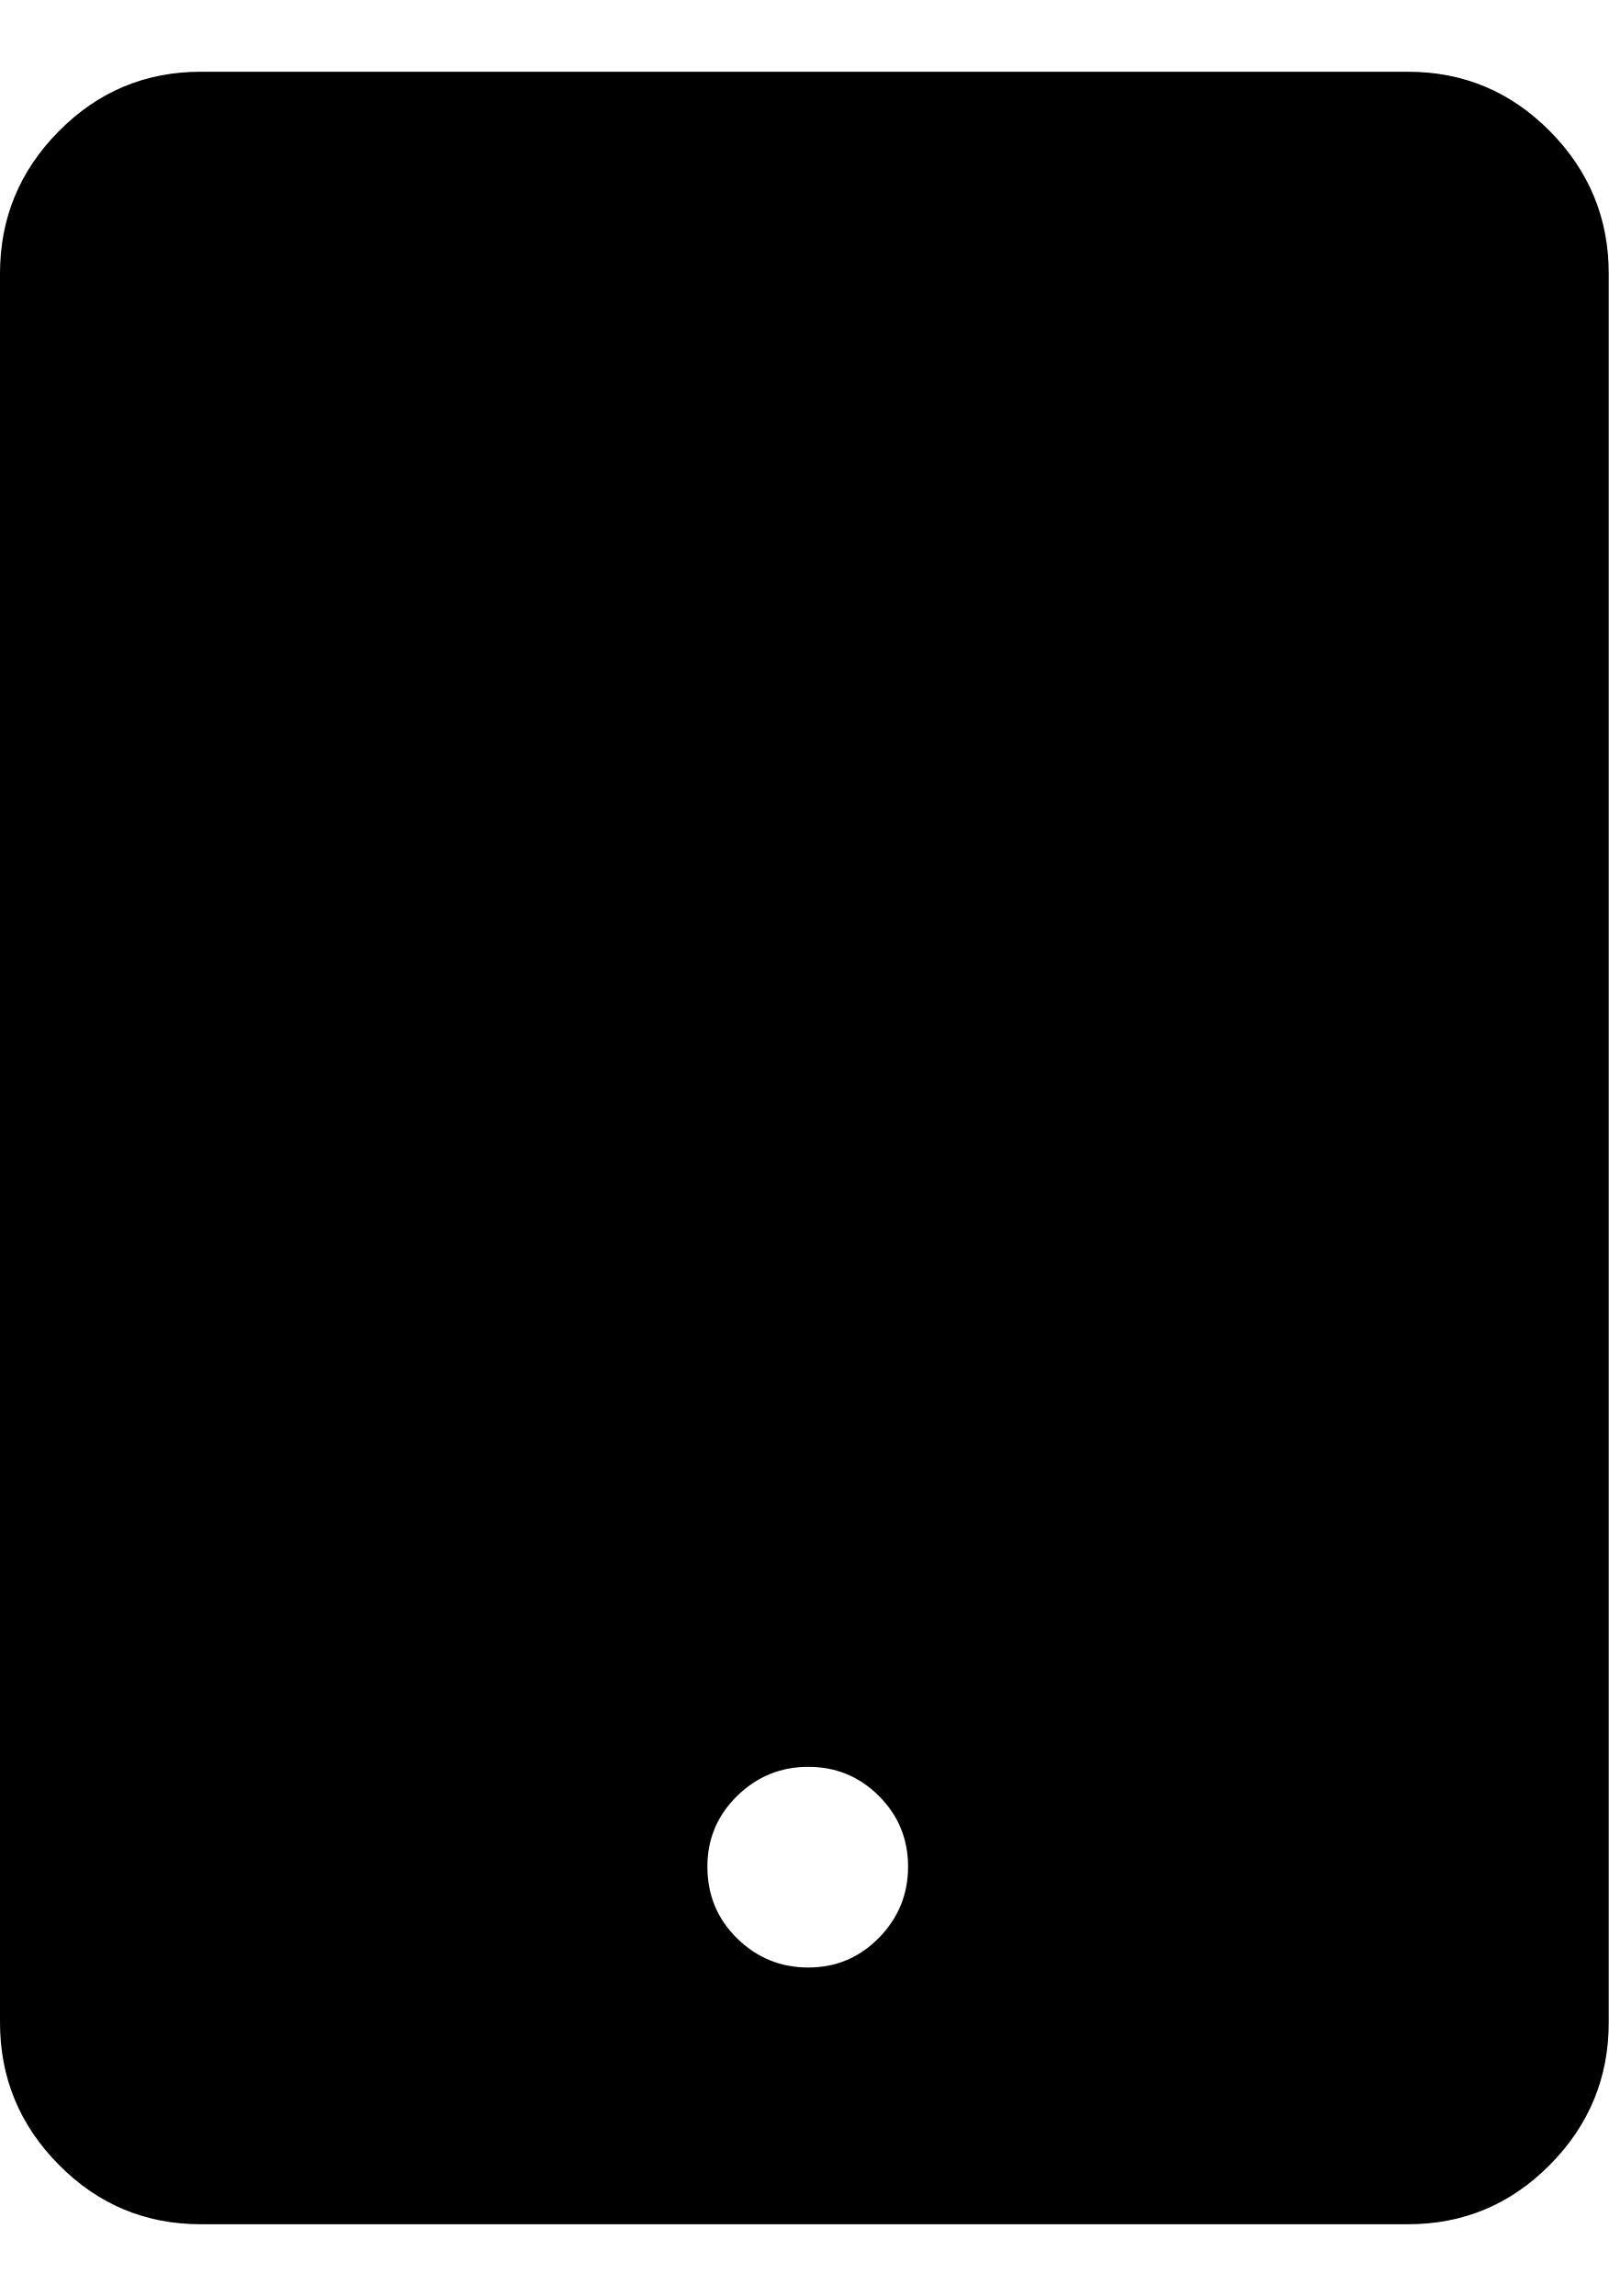
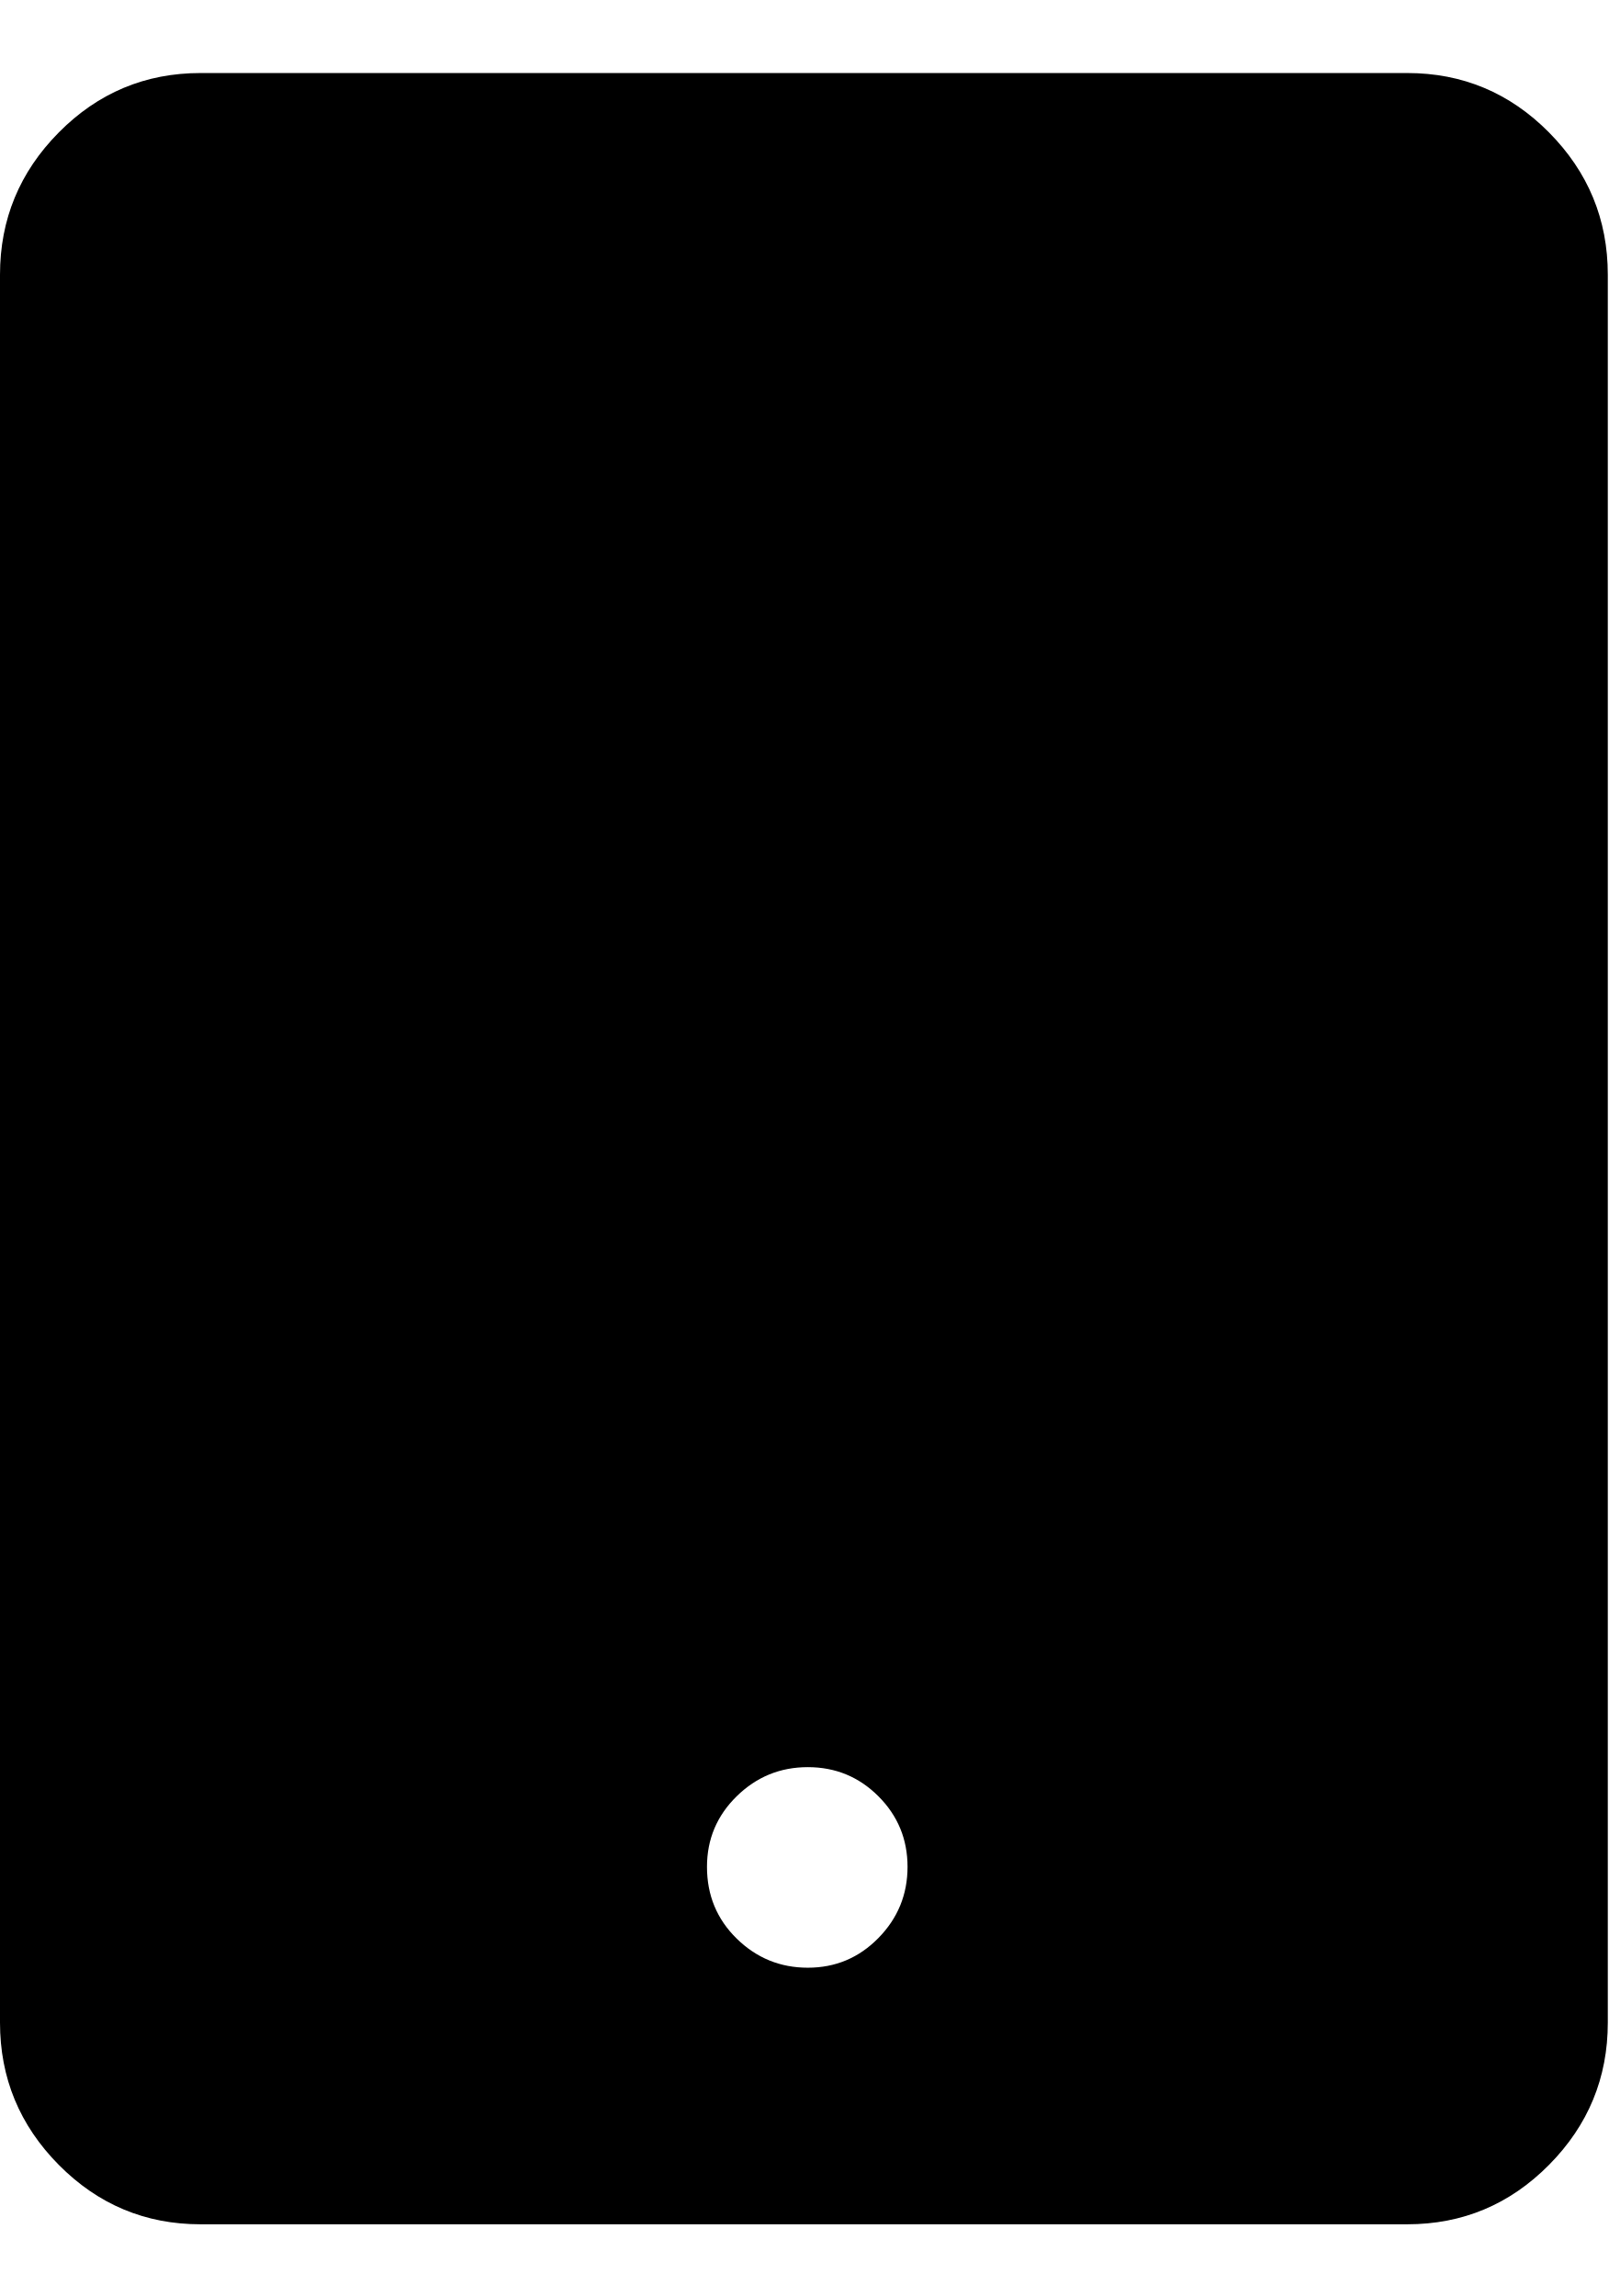
- <svg xmlns="http://www.w3.org/2000/svg" height="1000px" width="700.684px">
-   <g>
-     <path d="M0 880.859c0 0 0 -761.719 0 -761.719c0 -24.088 8.545 -44.759 25.635 -62.011c17.09 -17.253 37.679 -25.879 61.767 -25.879c0 0 525.879 0 525.879 0c24.089 0 44.678 8.626 61.768 25.879c17.09 17.252 25.635 37.923 25.635 62.011c0 0 0 761.719 0 761.719c0 24.089 -8.545 44.759 -25.635 62.012c-17.09 17.252 -37.679 25.879 -61.768 25.879c0 0 -525.879 0 -525.879 0c-24.088 0 -44.677 -8.627 -61.767 -25.879c-17.09 -17.253 -25.635 -37.923 -25.635 -62.012c0 0 0 0 0 0m308.105 -67.871c0 12.37 4.314 22.786 12.94 31.25c8.626 8.463 18.962 12.695 31.006 12.695c12.044 0 22.298 -4.313 30.761 -12.939c8.464 -8.627 12.696 -18.962 12.696 -31.006c0 -12.044 -4.232 -22.298 -12.696 -30.762c-8.463 -8.463 -18.717 -12.695 -30.761 -12.695c-12.044 0 -22.38 4.232 -31.006 12.695c-8.626 8.464 -12.94 18.718 -12.94 30.762c0 0 0 0 0 0" />
-   </g>
+ <svg xmlns="http://www.w3.org/2000/svg" height="1000" width="700.684">
+   <path d="M0 880.928v-761.28q0-36.112 25.62-61.976t61.732-25.864h525.576q36.112 0 61.732 25.864t25.62 61.976v761.28q0 36.112-25.62 61.976t-61.732 25.864h-525.576q-36.112 0-61.732-25.864t-25.62-61.976zm307.928-67.832q0 18.544 12.932 31.232t30.988 12.688 30.744-12.932 12.688-30.988-12.688-30.744-30.744-12.688-30.988 12.688-12.932 30.744z" />
</svg>
